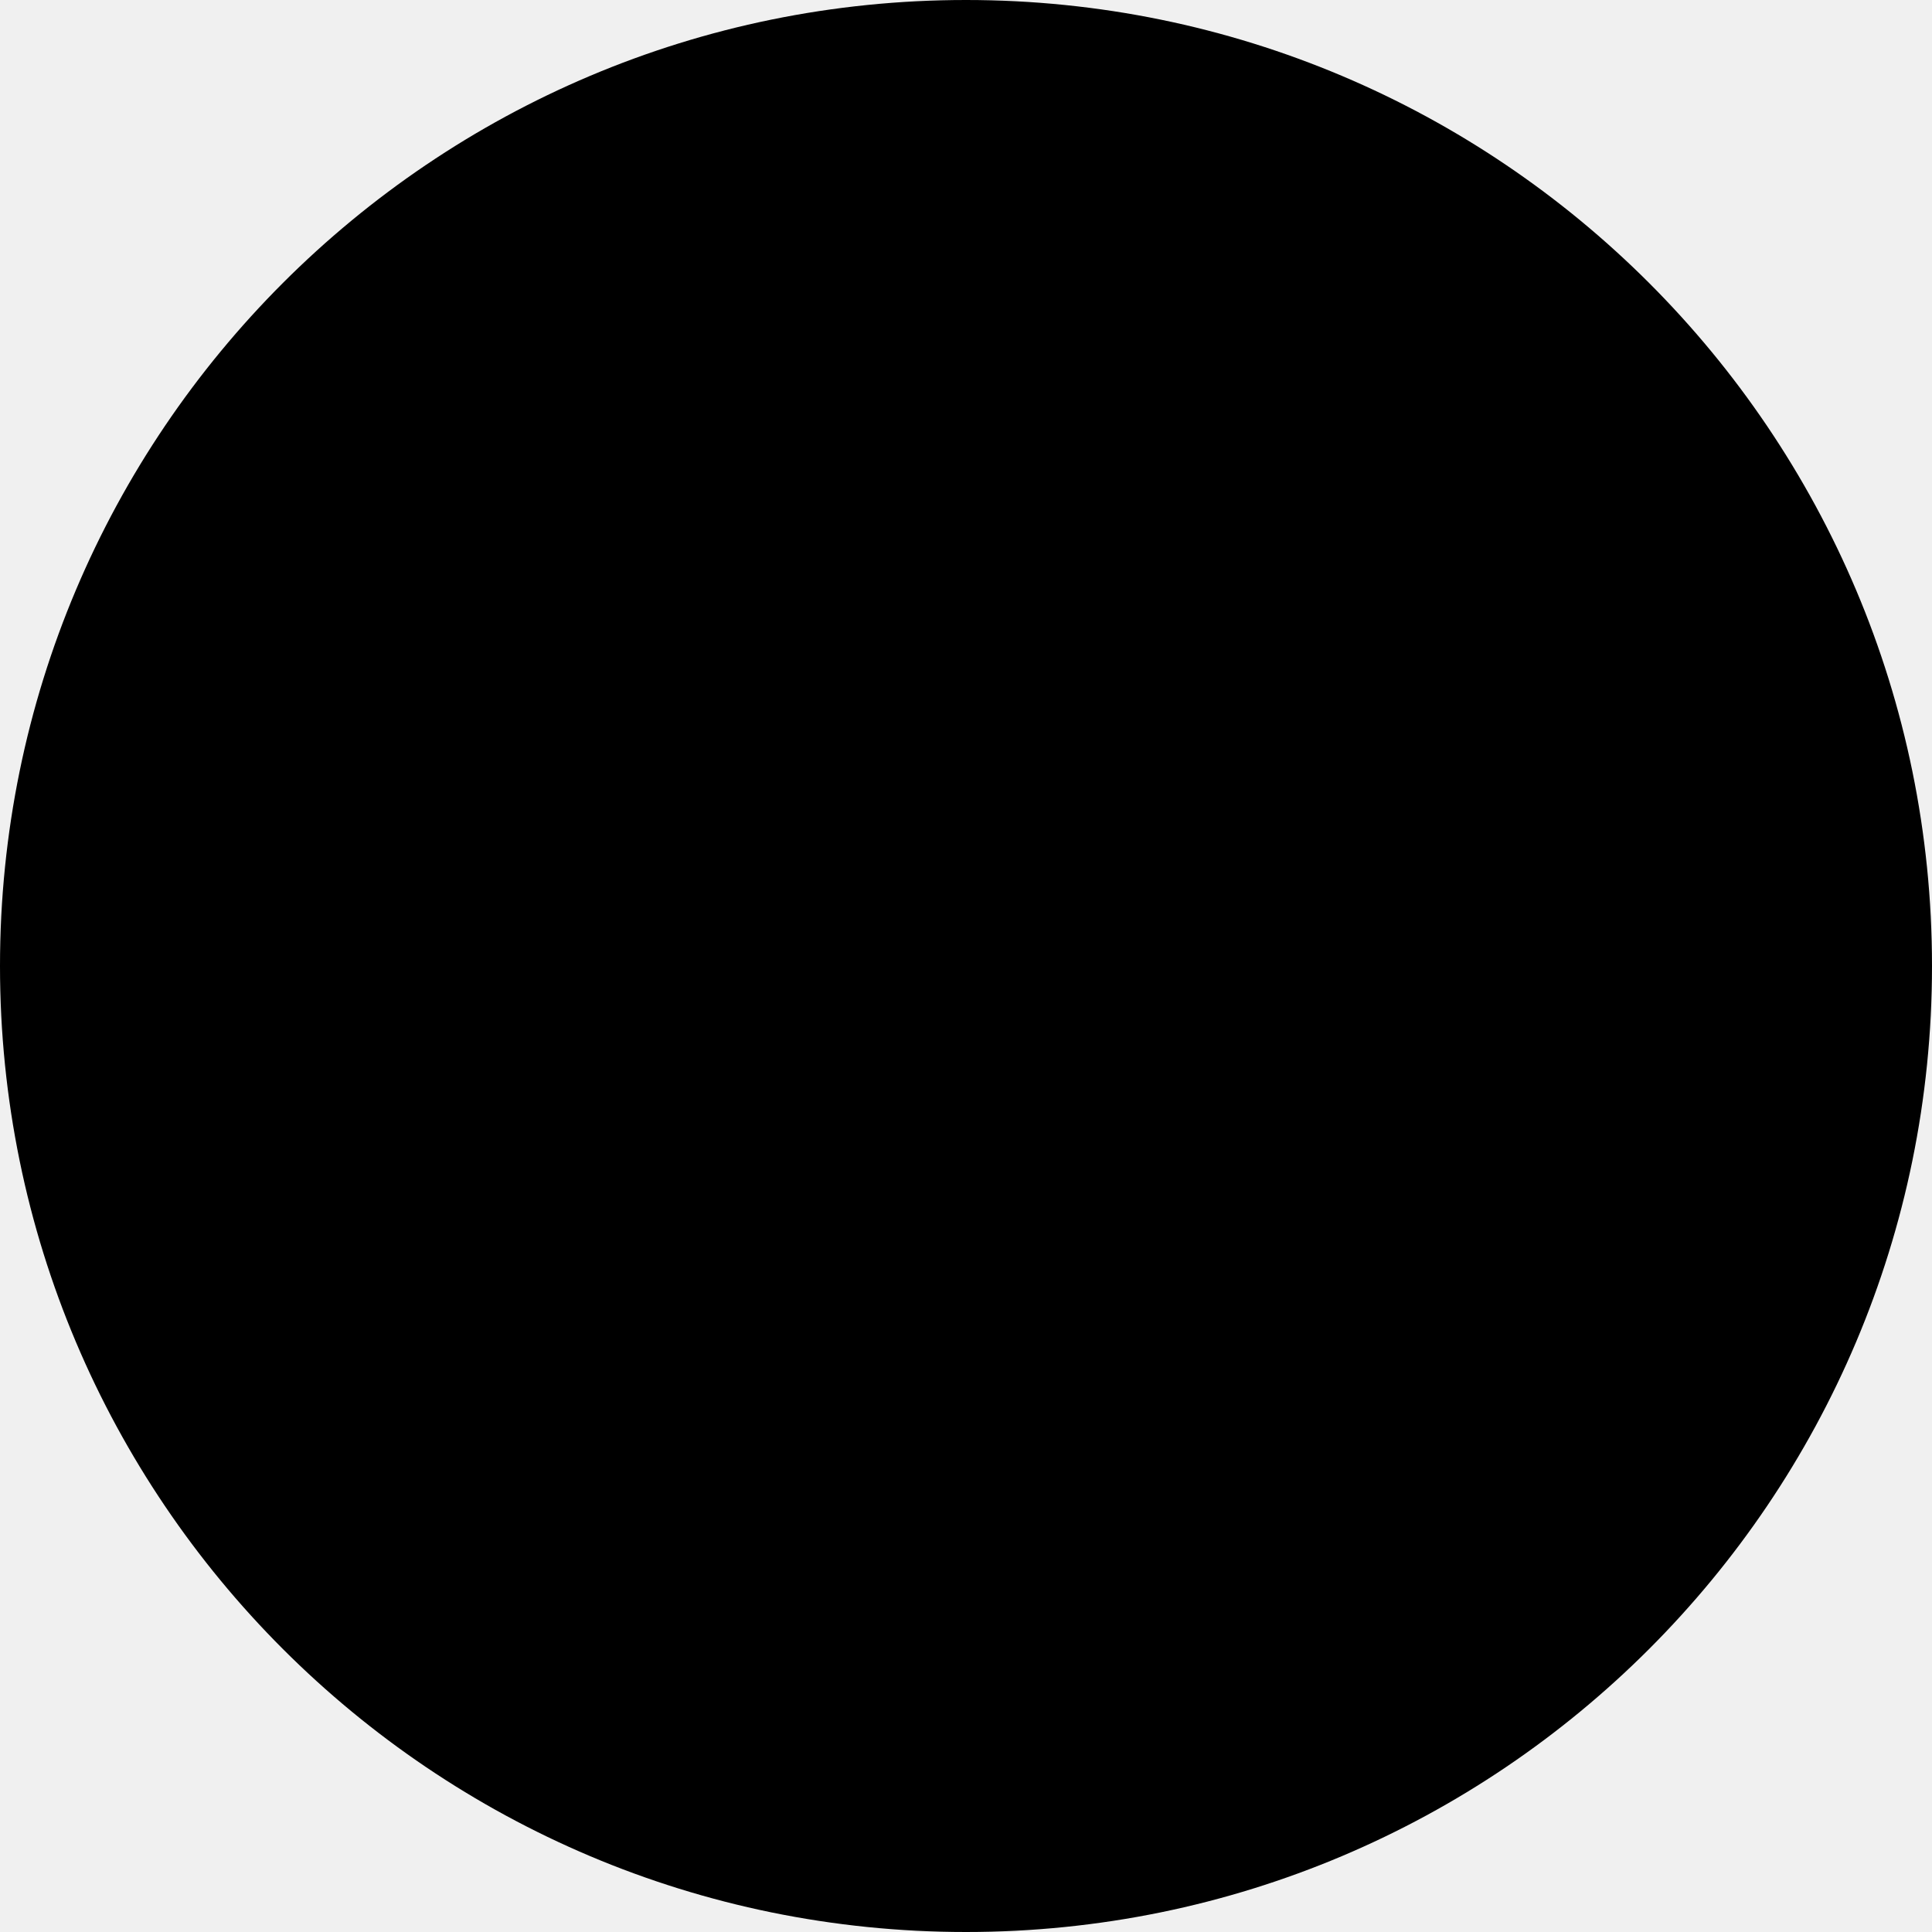
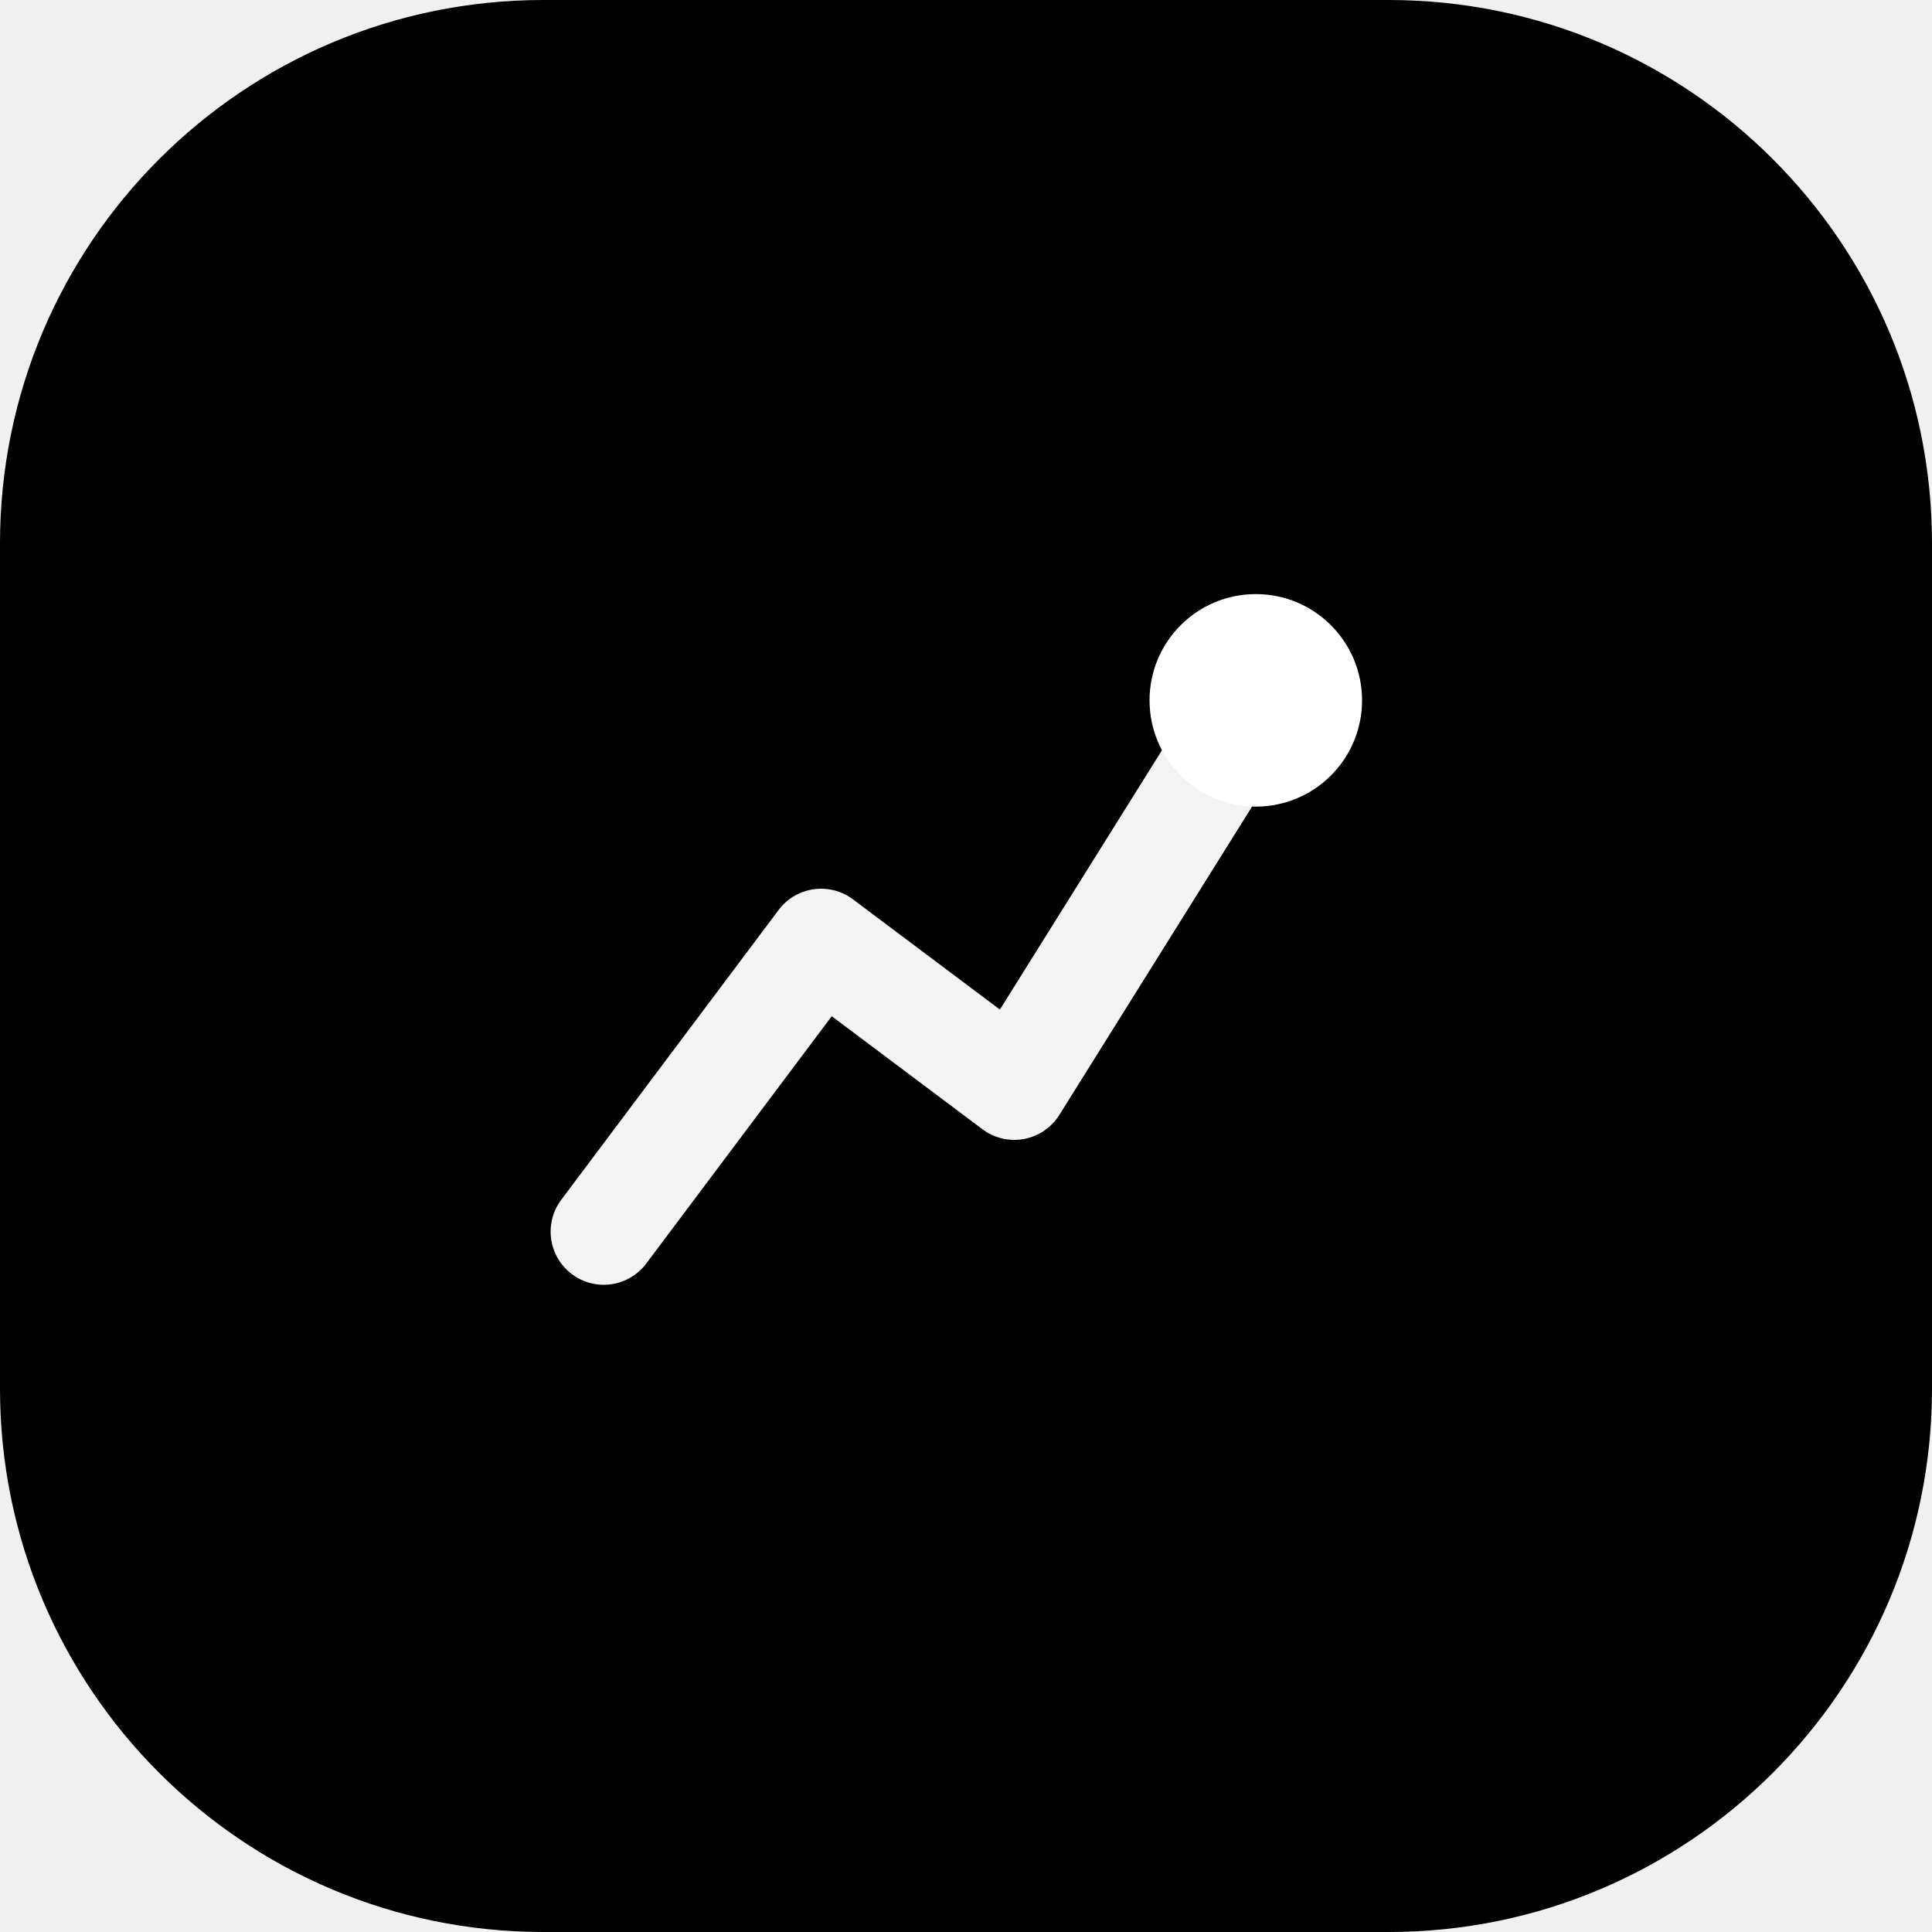
<svg xmlns="http://www.w3.org/2000/svg" viewBox="0 0 32 32">
-   <rect width="32" height="32" rx="16" fill="oklch(0.62 0.115 50)" />
-   <circle cx="16" cy="16" r="11.5" stroke="oklch(0.985 0.005 80)" stroke-width="2.2" fill="none" />
-   <text x="16" y="16" font-family="system-ui, -apple-system, sans-serif" font-size="11" font-weight="600" fill="oklch(0.985 0.005 80)" text-anchor="middle" dominant-baseline="central">FS</text>
+   <defs>
+     <linearGradient id="brand" x1="0" y1="0" x2="32" y2="32" gradientUnits="userSpaceOnUse">
+       <stop offset="0" stop-color="oklch(0.60 0.095 185)" />
+       <stop offset="1" stop-color="oklch(0.40 0.085 185)" />
+     </linearGradient>
+   </defs>
+   <rect width="32" height="32" rx="9" fill="url(#brand)" />
+   <g transform="translate(8,8) scale(0.8)">
+     <polyline points="2.5,15.5 7,9.5 11,12.5 16,4.5" stroke="white" stroke-width="2.2" stroke-linecap="round" stroke-linejoin="round" opacity="0.95" fill="none" />
+     <circle cx="16" cy="4.5" r="2.2" fill="white" />
+   </g>
</svg>
